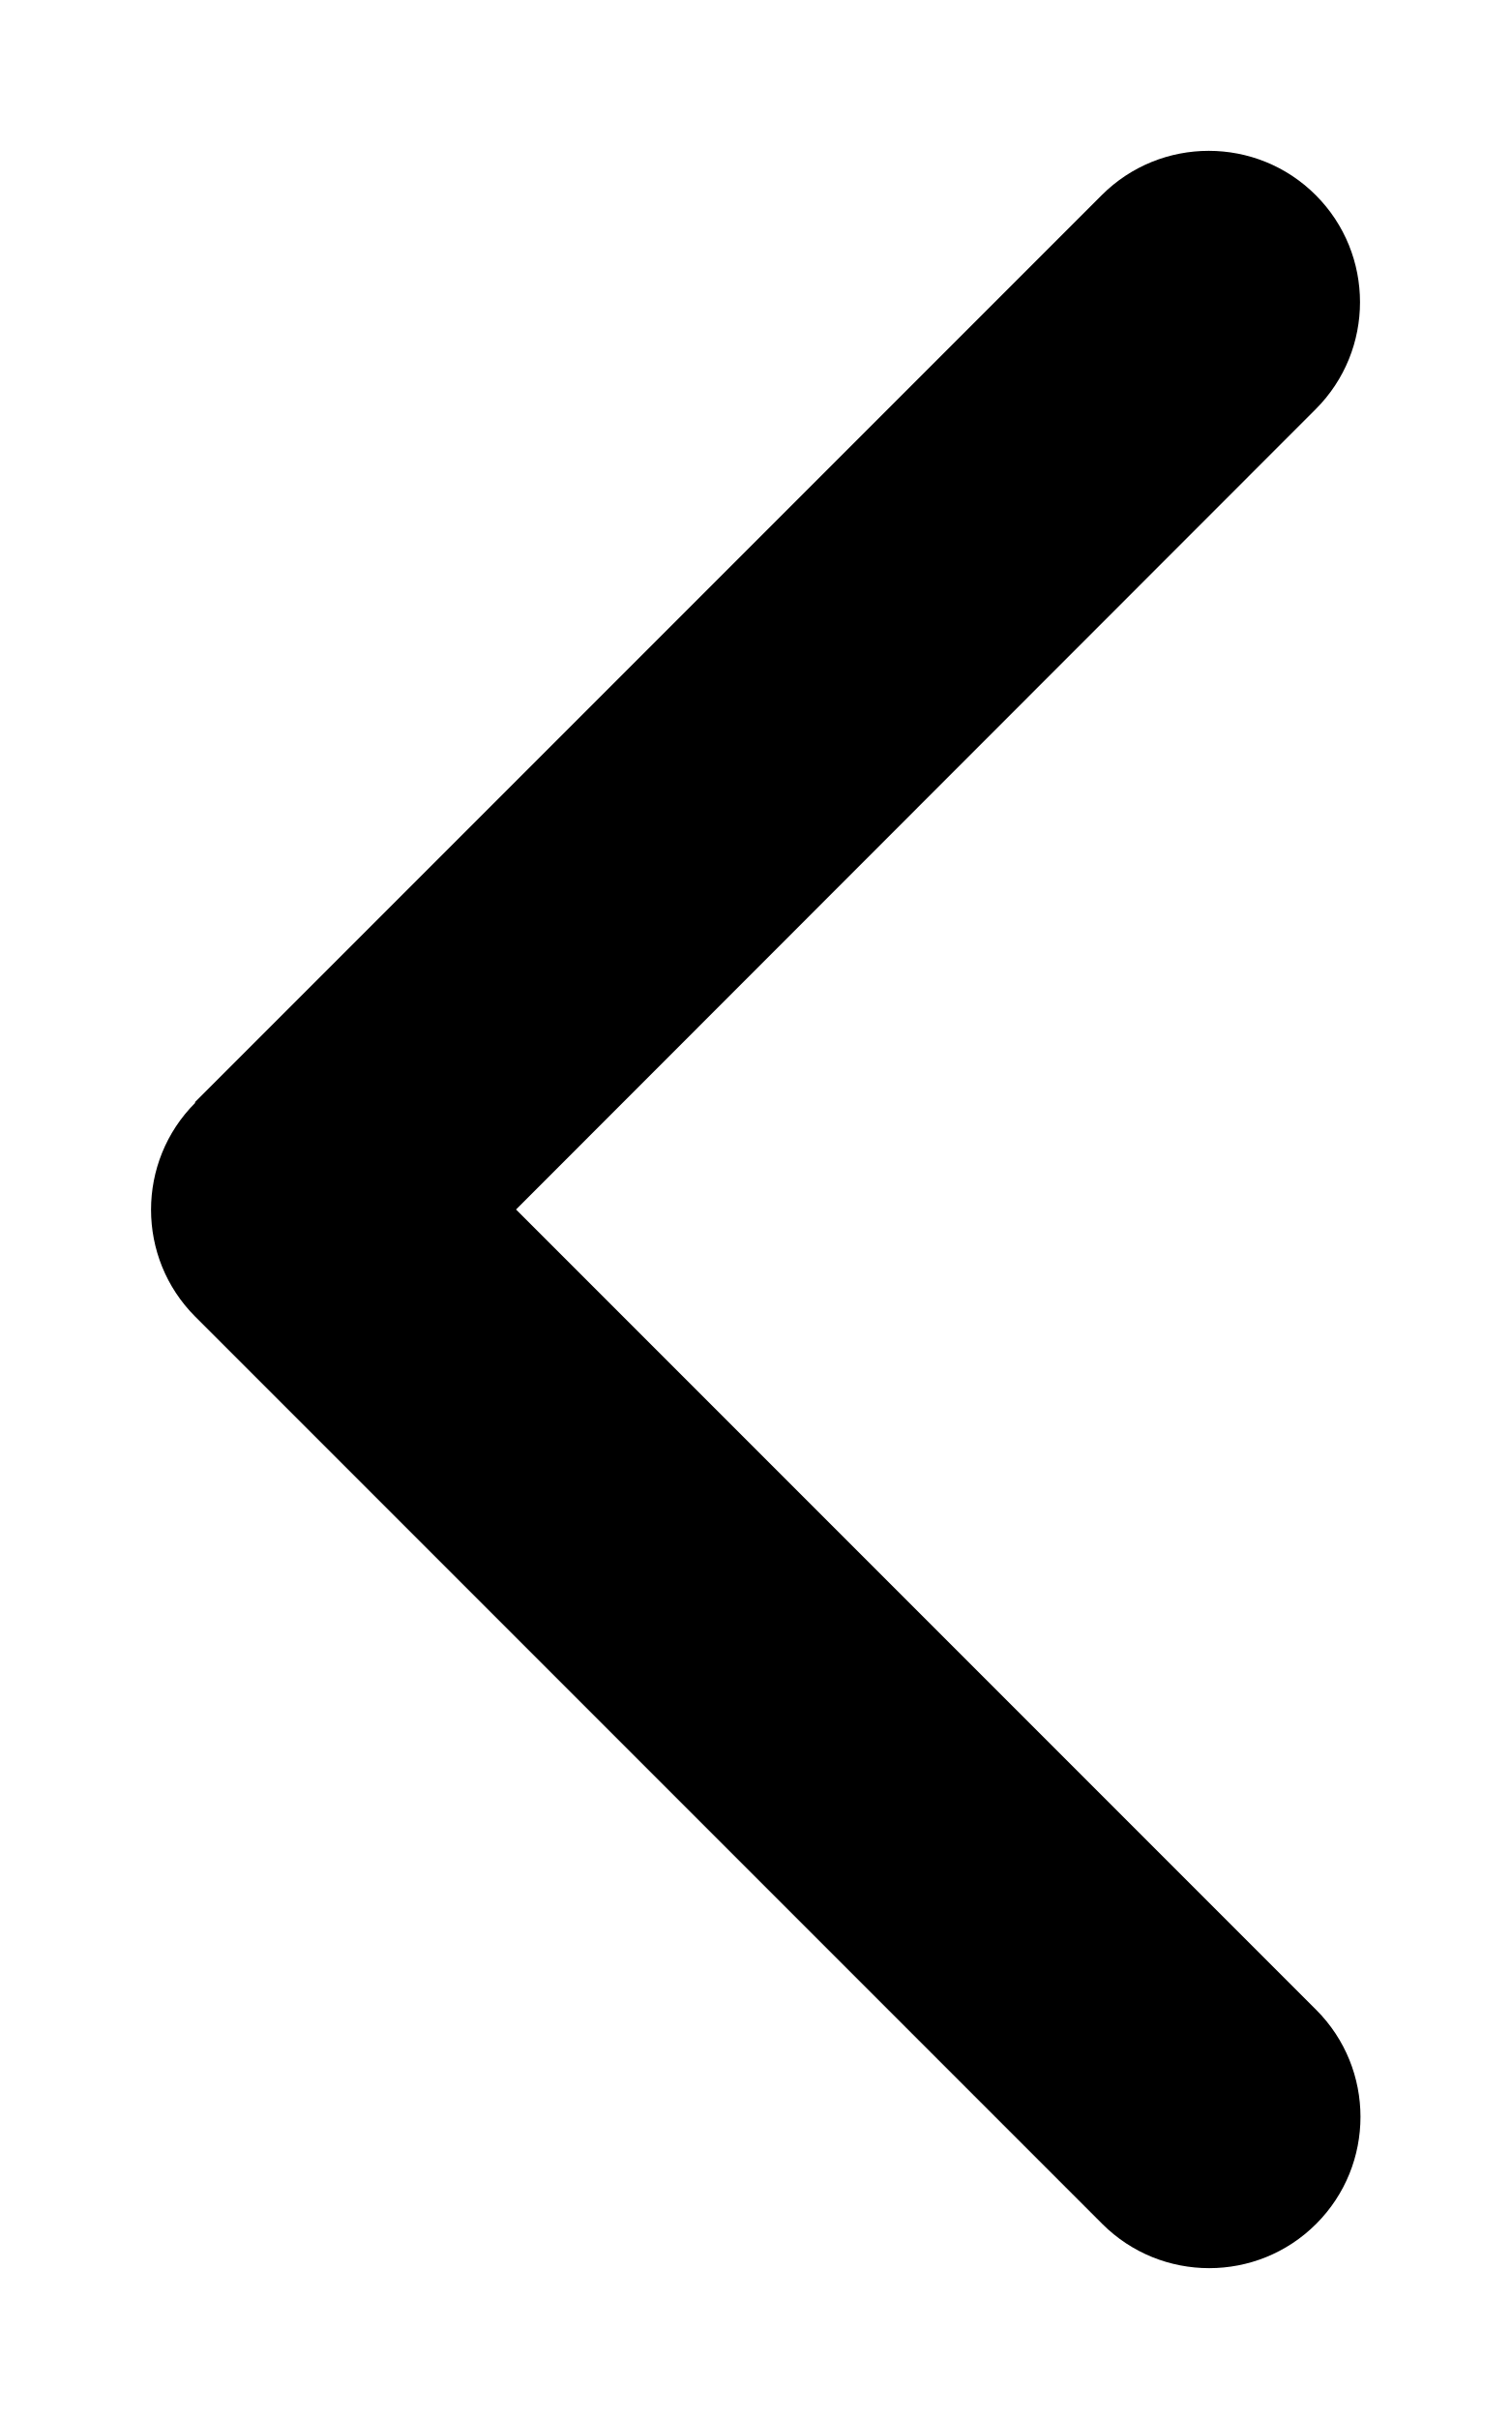
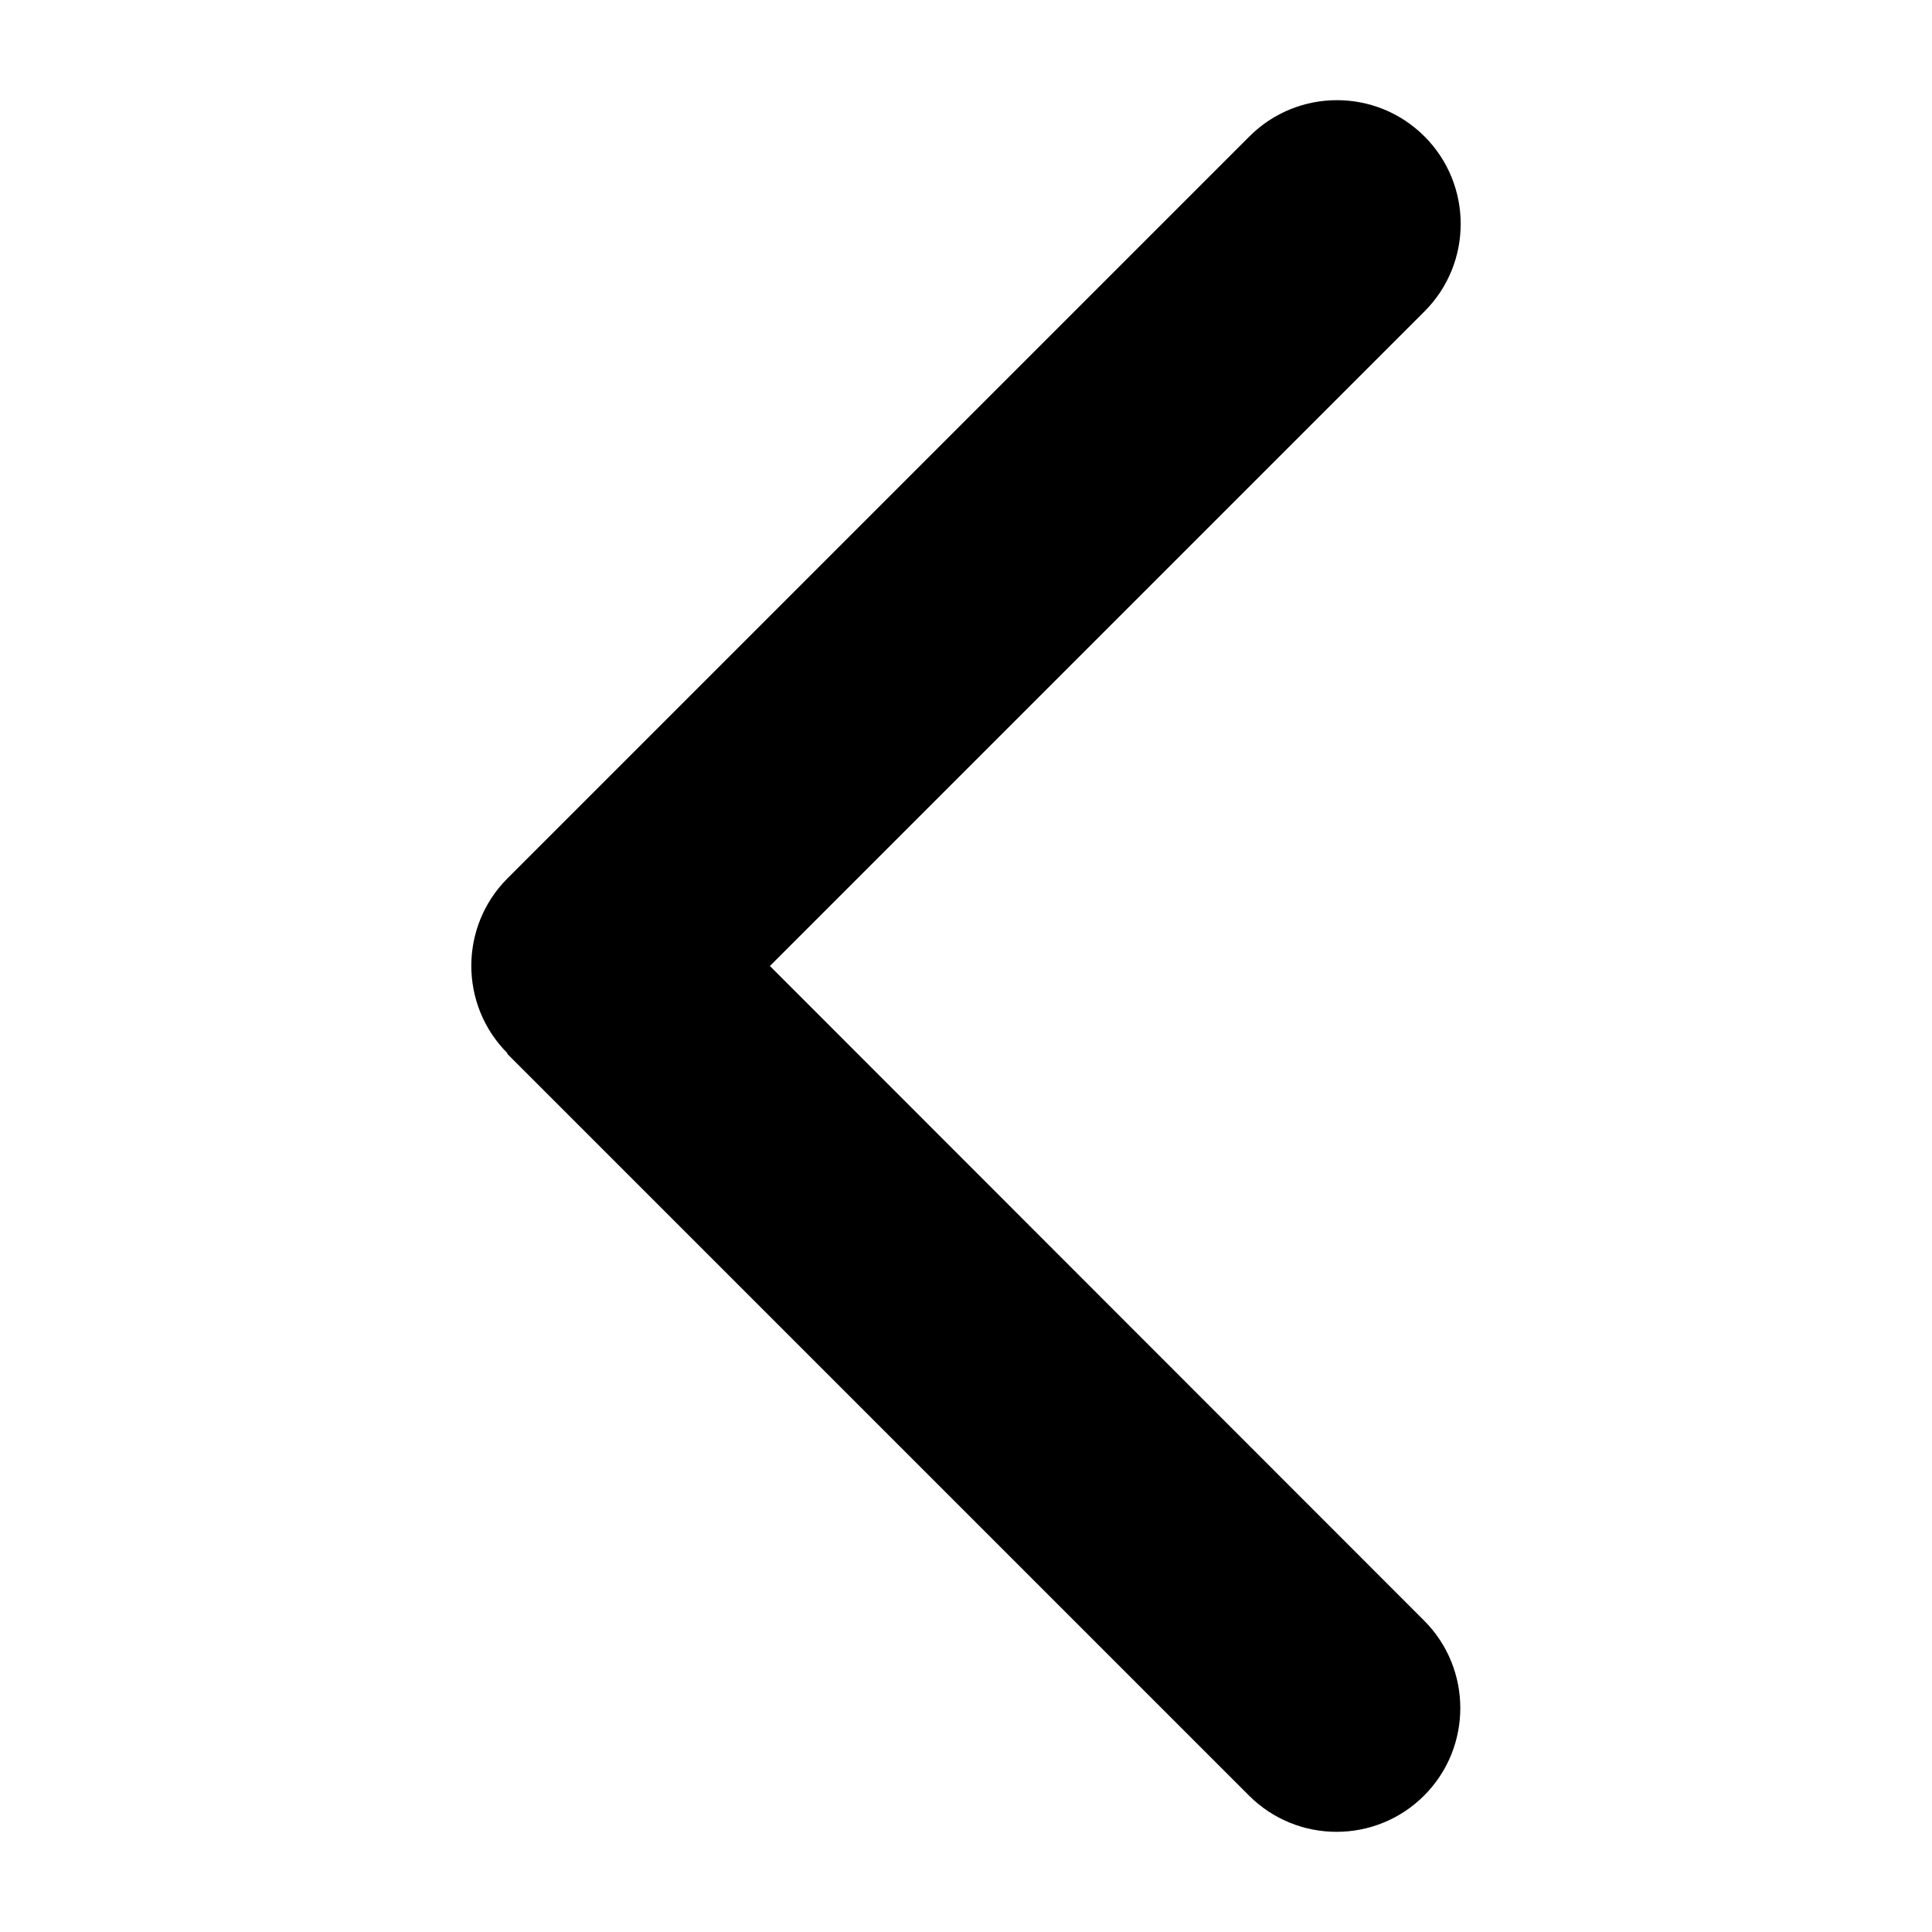
- <svg xmlns="http://www.w3.org/2000/svg" id="Layer_1" viewBox="0 0 320 512">
-   <path d="M41.35,233.4c-12.5,12.5-12.5,32.8,0,45.3l192,192c12.5,12.5,32.8,12.5,45.3,0,12.5-12.5,12.5-32.8,0-45.3L109.25,256l169.3-169.4c12.5-12.5,12.5-32.8,0-45.3s-32.8-12.5-45.3,0L41.25,233.3l.1.1Z" />
+ <svg xmlns="http://www.w3.org/2000/svg" id="Layer_1" viewBox="0 0 500 500">
+   <path d="M131.35,272.6l-.1.1,192,192c12.5,12.5,32.8,12.5,45.3,0,12.5-12.5,12.5-32.8,0-45.3l-169.3-169.4,169.4-169.4c12.5-12.5,12.5-32.8,0-45.3-12.5-12.5-32.8-12.5-45.3,0l-192,192c-12.5,12.5-12.5,32.8,0,45.3h0Z" />
</svg>
